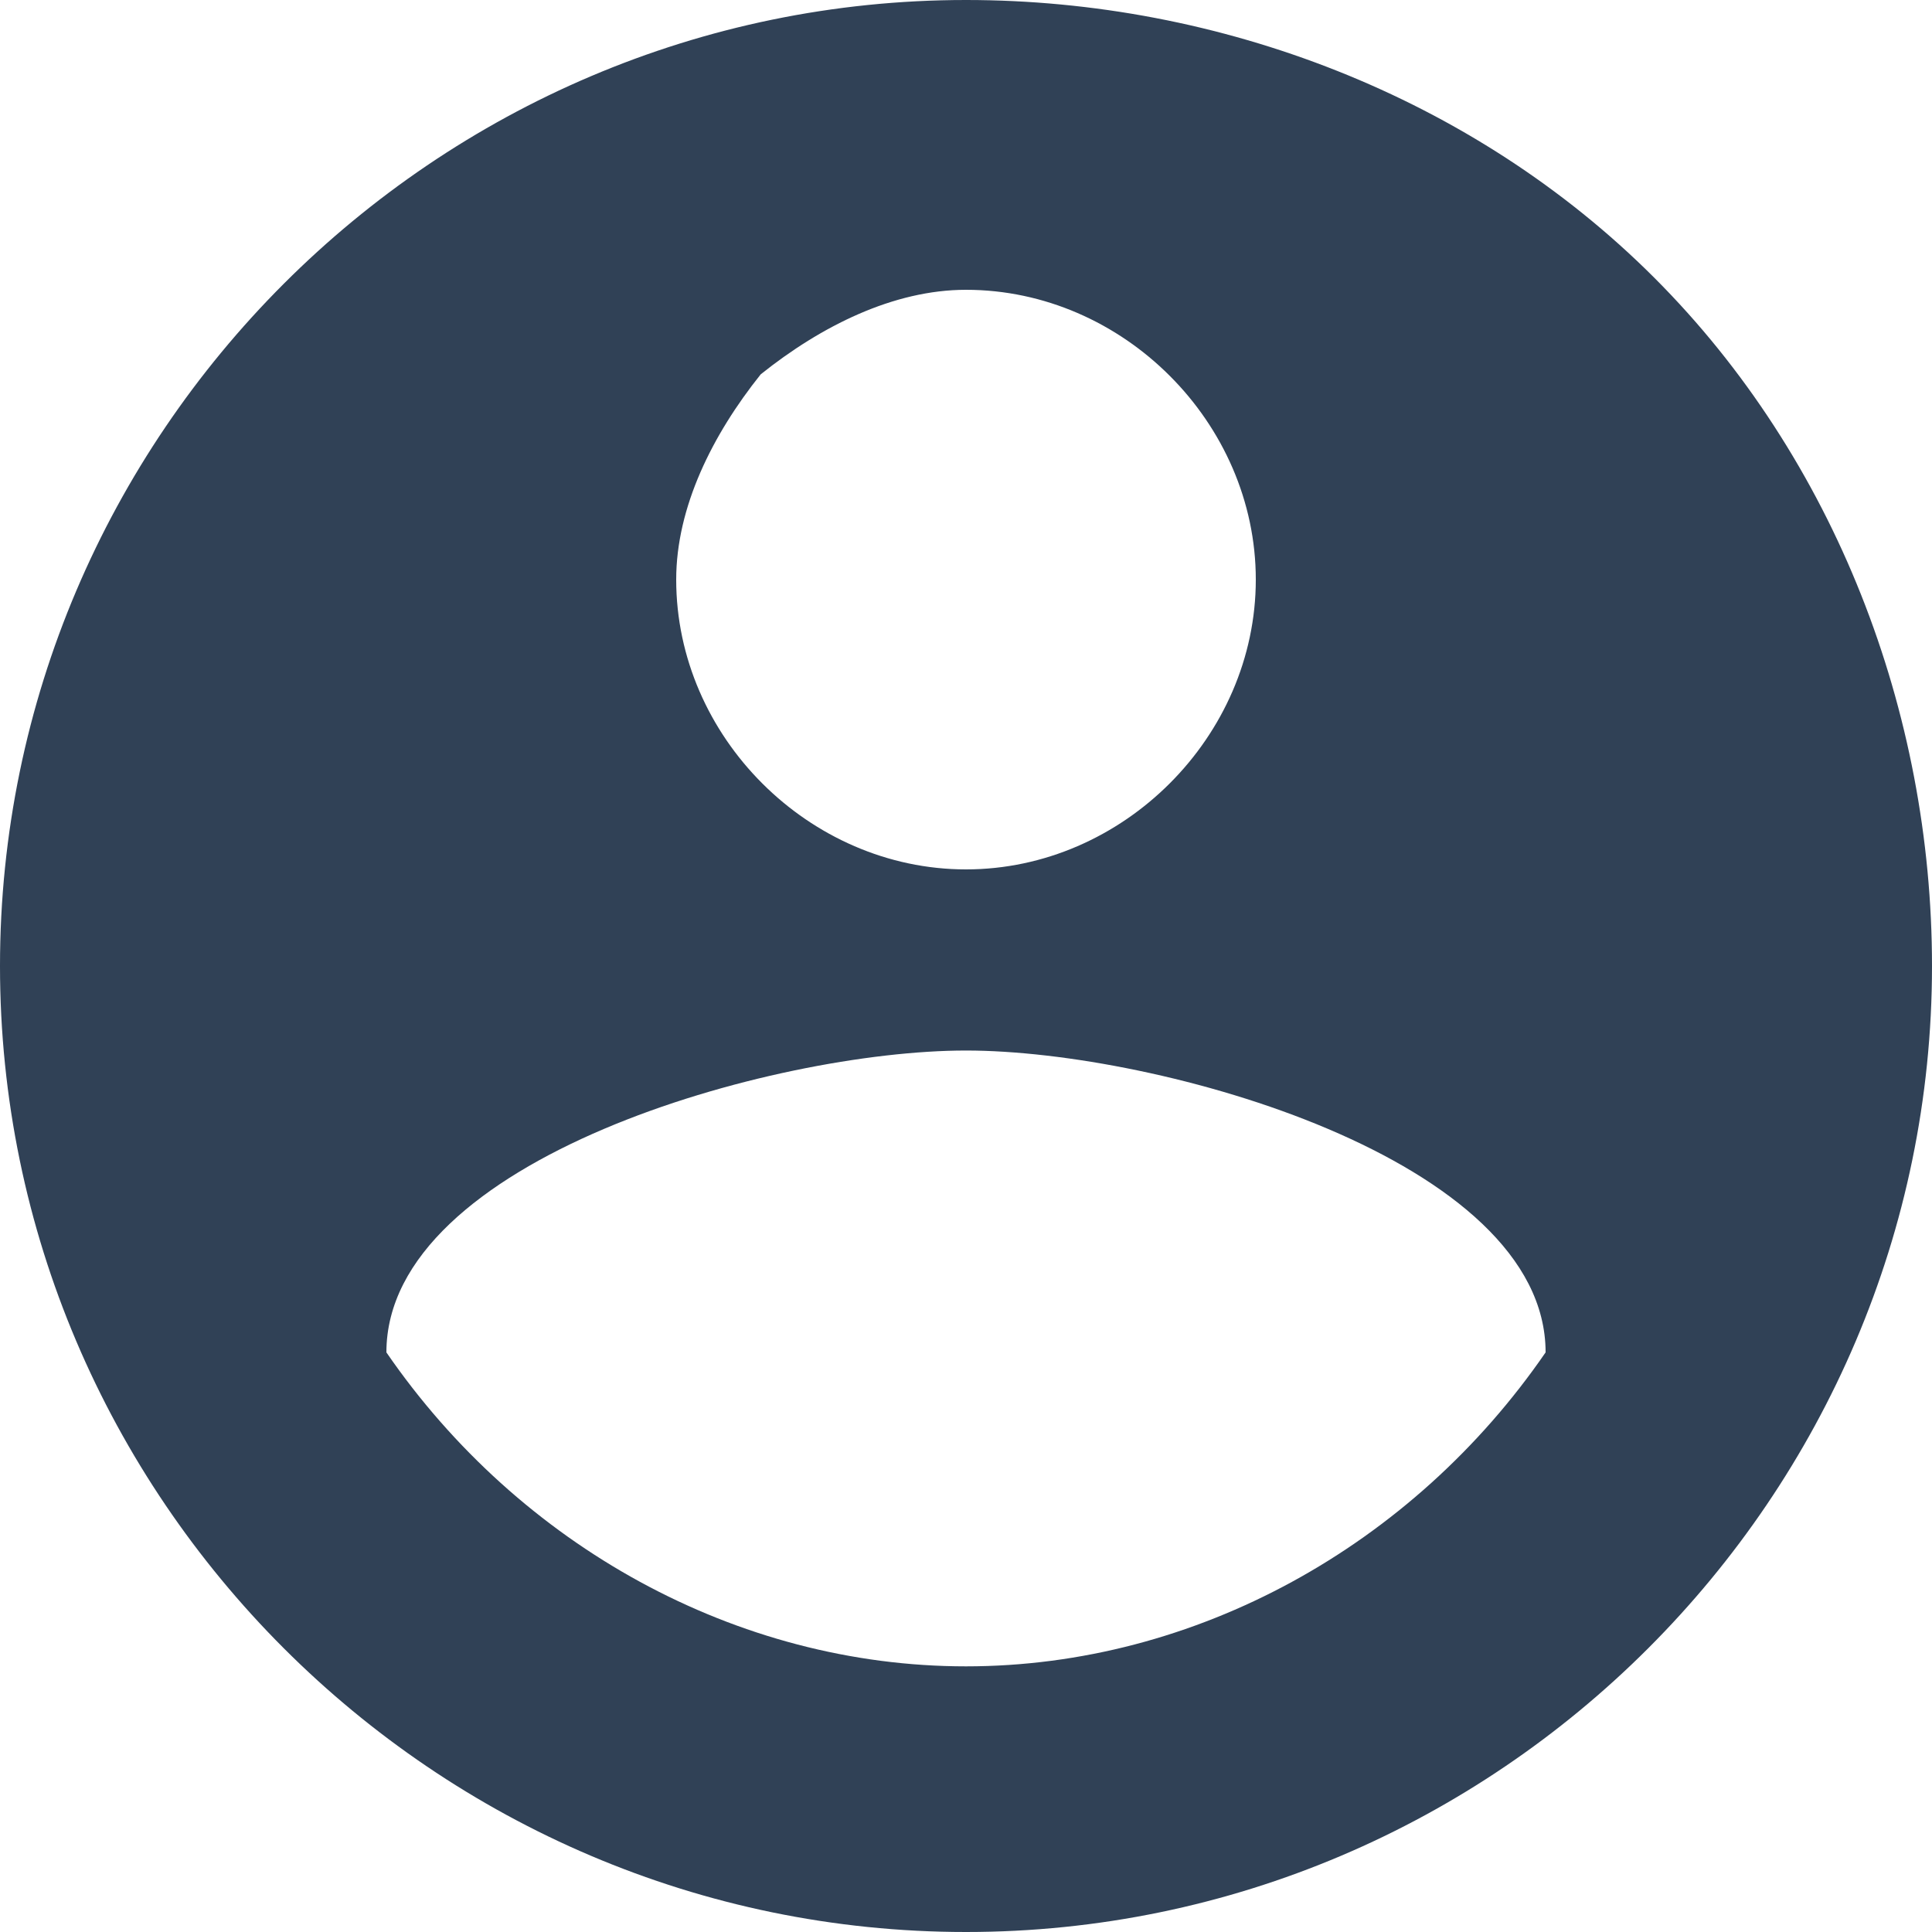
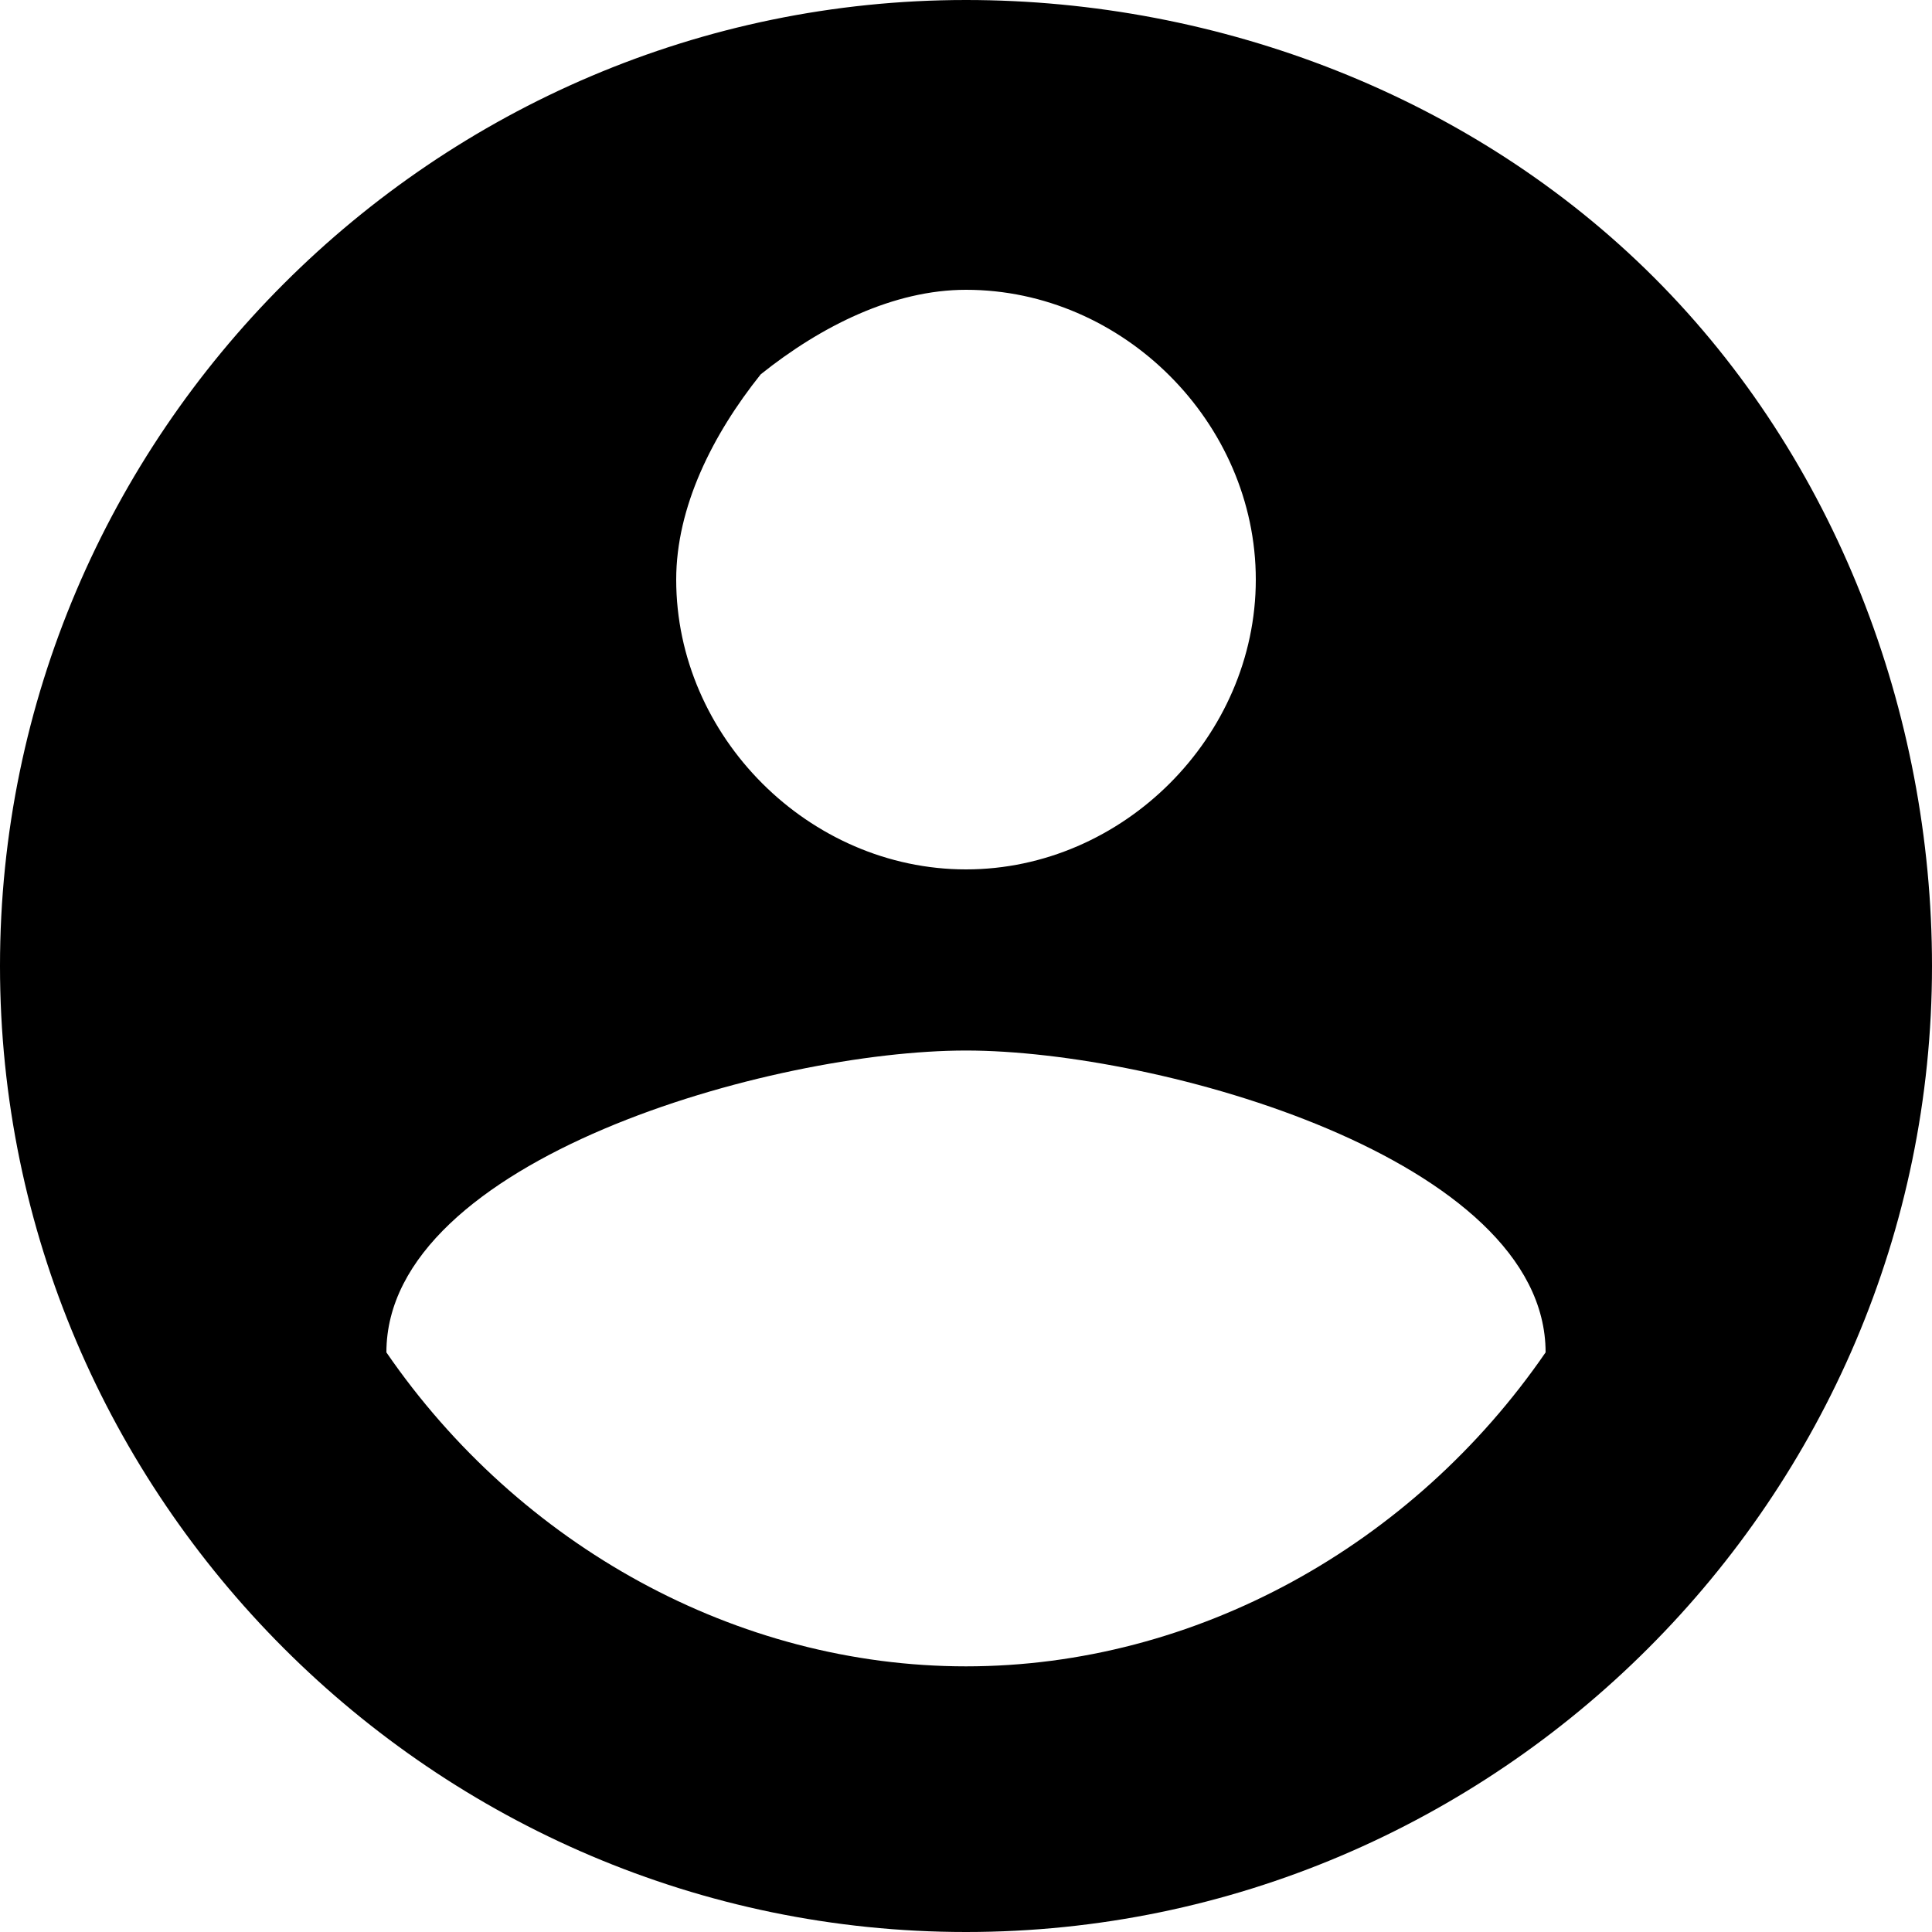
- <svg xmlns="http://www.w3.org/2000/svg" viewBox="0 0 16 16" fill="#304156">
-   <path class="st0" d="M8,0C3.6,0,0,3.6,0,8s3.6,8,8,8c4.4,0,8-3.6,8-8c0-2.1-0.8-4.2-2.3-5.7C12.2,0.8,10.1,0,8,0z M8,2.4 c1.3,0,2.4,1.1,2.4,2.4S9.3,7.2,8,7.2c-1.3,0-2.4-1.1-2.4-2.4c0-0.6,0.3-1.2,0.7-1.7C6.8,2.7,7.4,2.4,8,2.4z M8,13.8 c-1.9,0-3.7-1-4.8-2.6c0-1.6,3.2-2.5,4.8-2.5s4.8,0.9,4.8,2.5C11.7,12.8,9.9,13.8,8,13.8z" />
+ <svg xmlns="http://www.w3.org/2000/svg" viewBox="0 0 16 16">
+   <path d="M8,0C3.6,0,0,3.6,0,8s3.6,8,8,8c4.4,0,8-3.6,8-8c0-2.1-0.8-4.2-2.3-5.7C12.2,0.8,10.1,0,8,0z M8,2.4 c1.3,0,2.4,1.1,2.4,2.4S9.3,7.2,8,7.2c-1.3,0-2.4-1.1-2.4-2.4c0-0.6,0.3-1.2,0.7-1.7C6.8,2.7,7.4,2.4,8,2.4z M8,13.8 c-1.9,0-3.7-1-4.8-2.6c0-1.6,3.2-2.5,4.8-2.5s4.8,0.9,4.8,2.5C11.7,12.8,9.9,13.8,8,13.8z" />
</svg>
